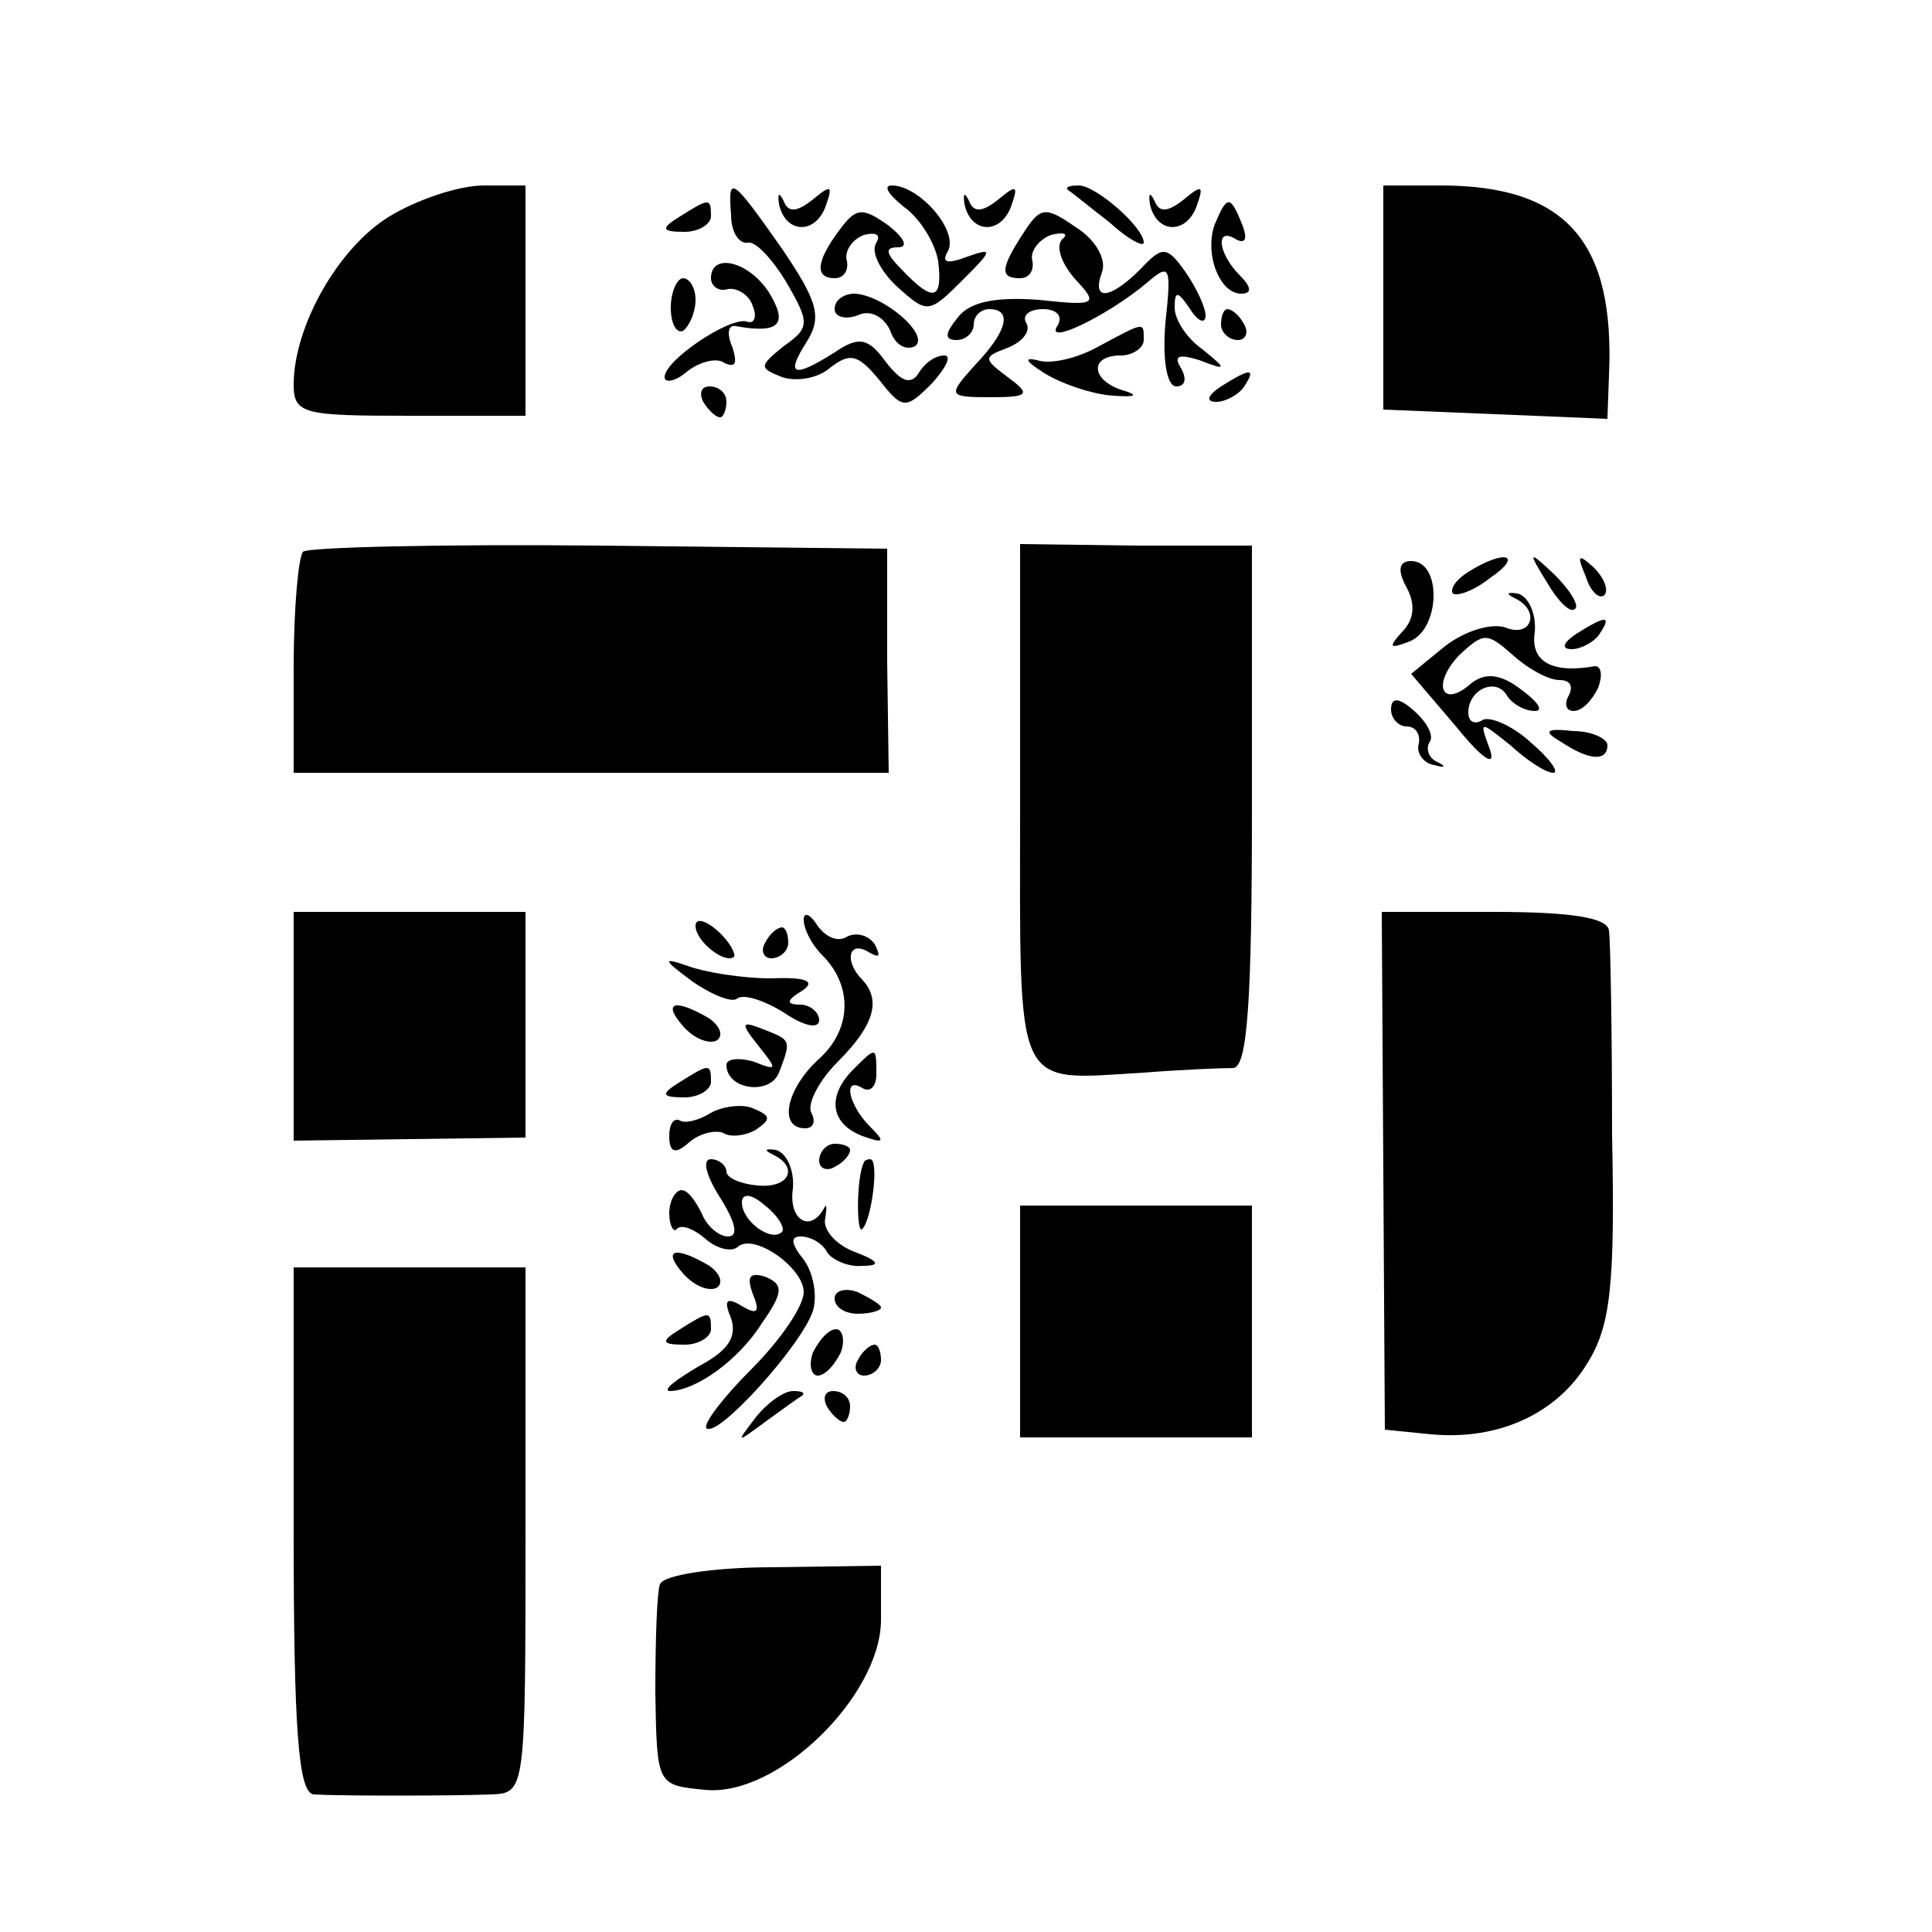
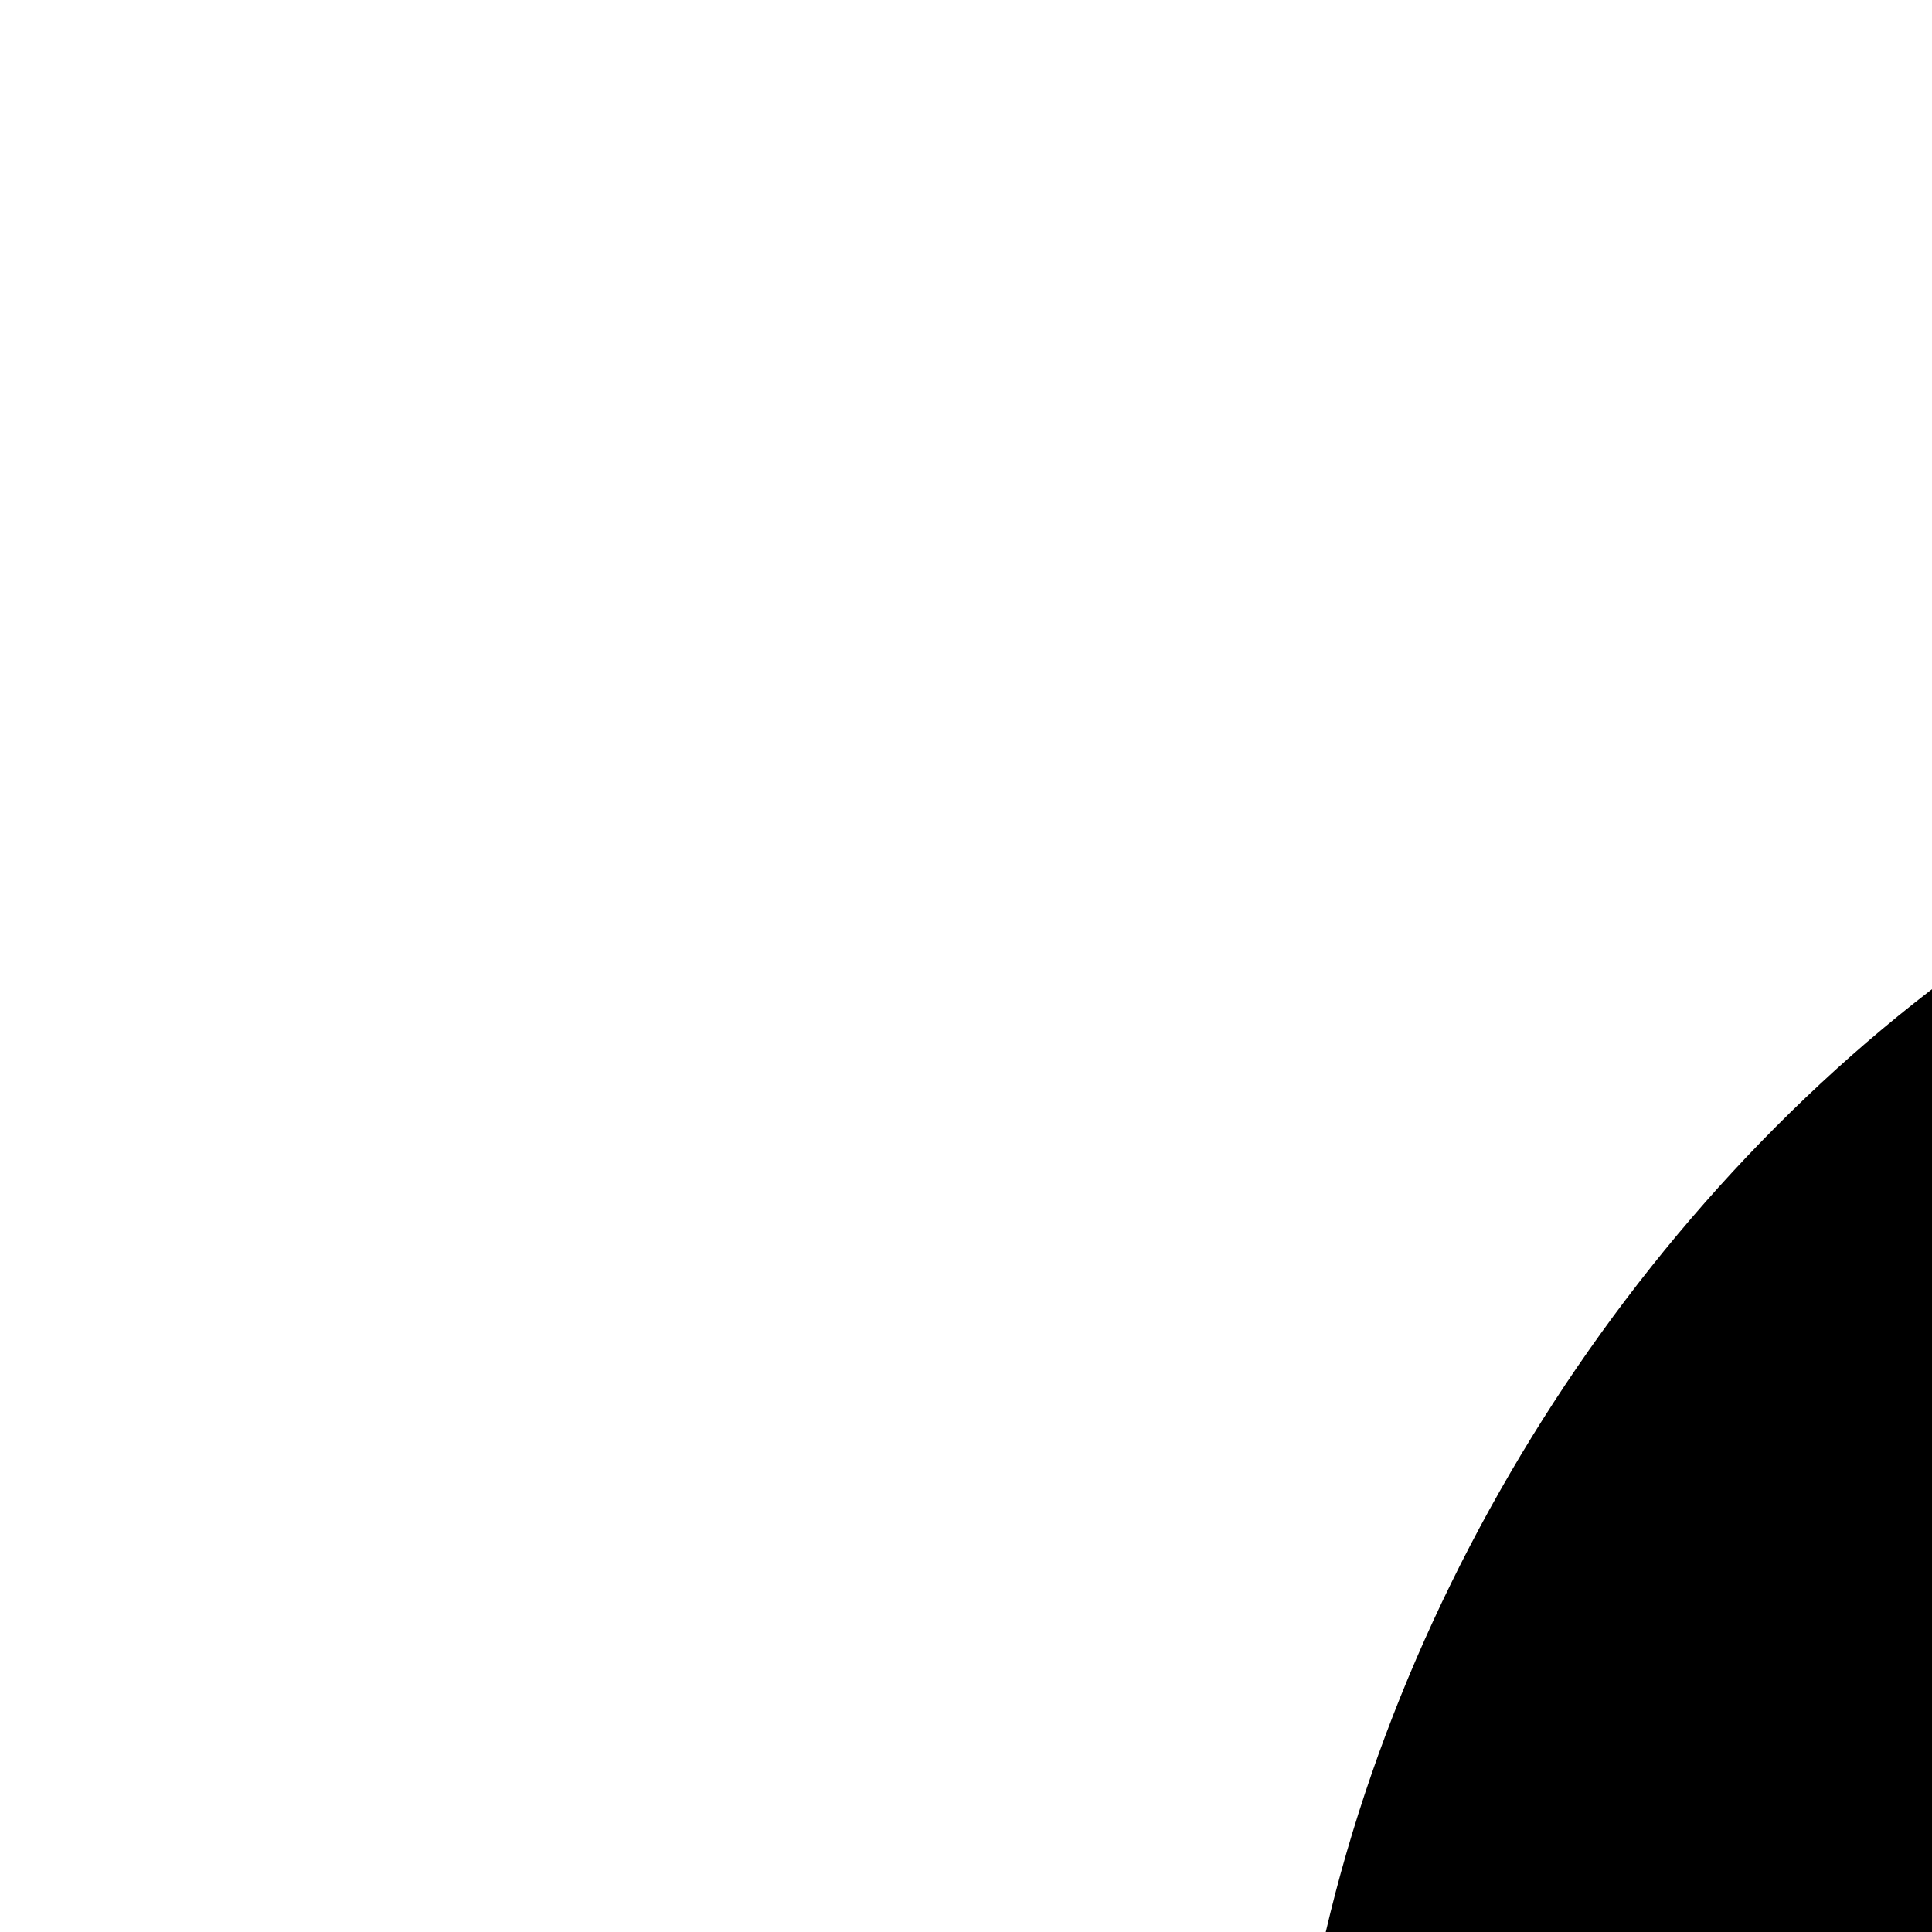
- <svg xmlns="http://www.w3.org/2000/svg" version="1.0" width="125pt" height="125pt" viewBox="0 0 125 125" preserveAspectRatio="xMidYMid meet">
-   <g transform="translate(0,125) scale(0.1,-0.1)" fill="#000000" stroke="none">
-     <path d="M252 1110 c-33 -20 -62 -71 -62 -109 0 -19 7 -20 75 -20 l75 0 0 75 0 74 -27 0 c-16 0 -43 -9 -61 -20z" />
-     <path d="M473 1111 c0 -11 5 -19 11 -18 5 1 16 -11 25 -26 15 -26 15 -29 -2 -41 -16 -13 -16 -14 -1 -20 9 -3 23 -1 31 6 13 10 18 9 32 -8 15 -19 17 -19 34 -2 9 10 13 18 8 18 -6 0 -13 -5 -17 -12 -5 -7 -11 -5 -21 8 -11 15 -17 17 -33 6 -27 -17 -32 -15 -18 7 10 16 7 26 -16 60 -33 47 -35 48 -33 22z" />
-     <path d="M504 1118 c4 -19 23 -20 30 -2 5 14 4 15 -8 5 -10 -8 -16 -9 -19 -1 -3 6 -4 5 -3 -2z" />
-     <path d="M585 1116 c10 -7 20 -23 22 -35 3 -25 -3 -27 -23 -6 -11 11 -12 15 -3 15 7 0 4 6 -6 14 -17 12 -21 12 -32 -3 -15 -20 -16 -31 -3 -31 6 0 9 5 8 11 -2 6 3 14 11 17 8 2 11 0 8 -5 -4 -6 3 -19 14 -29 19 -17 20 -17 42 5 19 19 20 21 3 15 -13 -5 -17 -4 -13 3 8 13 -18 43 -36 43 -6 0 -2 -6 8 -14z" />
-     <path d="M624 1118 c4 -19 23 -20 30 -2 5 14 4 15 -8 5 -10 -8 -16 -9 -19 -1 -3 6 -4 5 -3 -2z" />
-     <path d="M691 1127 c2 -1 14 -11 27 -21 12 -11 22 -16 22 -13 0 10 -31 37 -42 37 -6 0 -9 -1 -7 -3z" />
-     <path d="M744 1118 c4 -19 23 -20 30 -2 5 14 4 15 -8 5 -10 -8 -16 -9 -19 -1 -3 6 -4 5 -3 -2z" />
-     <path d="M895 1057 l0 -72 73 -3 72 -3 1 28 c4 87 -28 123 -109 123 l-37 0 0 -73z" />
-     <path d="M440 1110 c-13 -8 -12 -10 3 -10 9 0 17 5 17 10 0 12 -1 12 -20 0z" />
-     <path d="M662 1099 c-15 -23 -15 -29 -2 -29 6 0 9 5 8 11 -2 6 4 14 12 17 8 2 12 1 7 -3 -4 -5 0 -16 9 -26 15 -16 13 -17 -24 -13 -27 2 -44 -1 -52 -11 -9 -11 -9 -15 -1 -15 6 0 11 5 11 10 0 6 5 10 10 10 15 0 12 -14 -9 -36 -18 -20 -18 -21 10 -21 25 0 26 2 11 13 -16 12 -16 13 0 19 10 4 15 11 12 16 -3 5 2 9 11 9 9 0 13 -5 9 -11 -8 -13 33 7 58 28 15 13 16 11 12 -26 -2 -24 1 -41 7 -41 6 0 7 5 3 12 -5 8 -1 9 12 5 18 -7 18 -6 2 7 -10 7 -18 19 -18 27 0 11 2 11 10 -1 5 -8 10 -10 10 -4 0 5 -6 18 -13 28 -12 17 -15 17 -29 2 -20 -20 -32 -21 -25 -2 3 8 -4 21 -17 29 -20 14 -23 13 -34 -4z" />
-     <path d="M786 1105 c-7 -19 3 -45 17 -45 7 0 7 4 -1 12 -14 14 -16 32 -2 23 6 -3 7 1 4 9 -8 20 -10 20 -18 1z" />
-     <path d="M460 1070 c0 -5 5 -9 11 -7 6 1 14 -4 16 -11 3 -7 1 -12 -4 -10 -11 3 -53 -25 -53 -36 0 -4 7 -3 15 4 8 6 19 9 24 5 7 -3 8 0 5 10 -4 9 -3 15 2 14 28 -5 34 1 22 21 -13 21 -38 27 -38 10z" />
-     <path d="M434 1051 c0 -11 4 -17 8 -15 4 3 8 12 8 20 0 8 -4 14 -8 14 -4 0 -8 -9 -8 -19z" />
-     <path d="M540 1050 c0 -5 7 -7 15 -4 8 4 17 -1 21 -10 3 -9 10 -13 16 -10 10 7 -20 33 -39 34 -7 0 -13 -4 -13 -10z" />
-     <path d="M790 1040 c0 -5 5 -10 11 -10 5 0 7 5 4 10 -3 6 -8 10 -11 10 -2 0 -4 -4 -4 -10z" />
-     <path d="M711 1026 c-14 -8 -32 -12 -40 -9 -9 2 -7 -1 4 -8 11 -7 31 -14 45 -15 14 -1 17 0 8 3 -22 6 -24 23 -3 23 8 0 15 5 15 10 0 12 1 12 -29 -4z" />
-     <path d="M790 1000 c-9 -6 -10 -10 -3 -10 6 0 15 5 18 10 8 12 4 12 -15 0z" />
-     <path d="M455 990 c3 -5 8 -10 11 -10 2 0 4 5 4 10 0 6 -5 10 -11 10 -5 0 -7 -4 -4 -10z" />
-     <path d="M196 893 c-3 -4 -6 -37 -6 -75 l0 -68 193 0 192 0 -1 72 0 73 -186 2 c-102 1 -189 -1 -192 -4z" />
-     <path d="M660 730 c0 -189 -5 -179 80 -174 25 2 51 3 58 3 9 1 12 42 12 169 l0 169 -75 0 -75 1 0 -168z" />
-     <path d="M910 870 c6 -11 5 -21 -3 -29 -9 -10 -8 -11 5 -6 20 8 21 52 1 52 -8 0 -9 -6 -3 -17z" />
-     <path d="M950 880 c-8 -5 -12 -11 -10 -14 3 -2 14 2 24 10 22 15 10 19 -14 4z" />
-     <path d="M1001 873 c7 -12 15 -20 18 -17 3 2 -3 12 -13 22 -17 16 -18 16 -5 -5z" />
-     <path d="M1026 877 c3 -10 9 -15 12 -12 3 3 0 11 -7 18 -10 9 -11 8 -5 -6z" />
-     <path d="M980 863 c17 -8 11 -26 -6 -19 -9 3 -26 -2 -39 -12 l-22 -18 29 -34 c17 -21 26 -27 22 -15 -7 19 -7 19 13 3 11 -10 23 -18 28 -18 4 0 -2 9 -15 20 -12 11 -27 17 -31 14 -5 -3 -9 -1 -9 5 0 15 18 23 25 11 3 -5 11 -10 18 -10 6 0 2 6 -9 14 -13 10 -23 11 -32 4 -19 -17 -26 -1 -8 18 16 15 18 15 35 0 10 -9 23 -16 30 -16 7 0 9 -4 6 -10 -3 -5 -2 -10 3 -10 6 0 12 7 16 15 3 8 2 14 -2 14 -28 -5 -42 3 -39 22 1 12 -4 23 -11 25 -7 1 -8 0 -2 -3z" />
-     <path d="M1020 840 c-9 -6 -10 -10 -3 -10 6 0 15 5 18 10 8 12 4 12 -15 0z" />
-     <path d="M900 791 c0 -6 5 -11 10 -11 6 0 9 -5 8 -11 -2 -6 3 -13 10 -14 7 -2 8 -1 2 2 -5 2 -8 8 -5 13 3 4 -2 13 -10 20 -10 9 -15 9 -15 1z" />
-     <path d="M1010 770 c18 -12 30 -13 30 -2 0 4 -10 9 -22 9 -18 2 -20 0 -8 -7z" />
-     <path d="M190 586 l0 -74 75 1 75 1 0 73 0 73 -75 0 -75 0 0 -74z" />
-     <path d="M450 651 c0 -10 19 -25 25 -20 1 2 -3 10 -11 17 -8 7 -14 8 -14 3z" />
-     <path d="M520 655 c0 -6 5 -16 12 -23 20 -20 19 -48 -2 -67 -21 -19 -27 -45 -9 -45 5 0 7 4 4 10 -3 5 4 20 17 33 24 24 28 40 16 53 -12 12 -9 26 4 18 7 -4 8 -3 4 5 -4 6 -12 8 -18 5 -6 -4 -14 0 -19 7 -5 8 -9 9 -9 4z" />
-     <path d="M895 493 l1 -168 30 -3 c43 -4 81 13 101 46 15 24 18 50 16 148 0 65 -1 125 -2 132 -1 8 -23 12 -74 12 l-73 0 1 -167z" />
-     <path d="M495 640 c-3 -5 -1 -10 4 -10 6 0 11 5 11 10 0 6 -2 10 -4 10 -3 0 -8 -4 -11 -10z" />
-     <path d="M448 615 c13 -9 26 -14 29 -11 4 3 17 -1 30 -9 13 -9 23 -11 23 -5 0 5 -6 10 -12 10 -10 0 -9 3 1 9 9 6 3 9 -20 8 -19 0 -43 4 -54 8 -17 6 -16 4 3 -10z" />
-     <path d="M442 586 c7 -8 17 -12 22 -9 4 3 2 9 -5 14 -22 13 -31 11 -17 -5z" />
-     <path d="M491 573 c12 -15 12 -16 -3 -10 -10 3 -18 2 -18 -2 0 -16 28 -20 34 -5 8 21 8 21 -10 28 -15 6 -15 4 -3 -11z" />
-     <path d="M552 558 c-17 -17 -15 -35 6 -43 14 -5 15 -4 5 6 -14 14 -18 33 -5 25 5 -3 9 1 9 9 0 18 0 18 -15 3z" />
-     <path d="M440 550 c-13 -8 -12 -10 3 -10 9 0 17 5 17 10 0 12 -1 12 -20 0z" />
-     <path d="M460 530 c-8 -5 -17 -7 -20 -5 -4 2 -7 -2 -7 -10 0 -11 4 -12 13 -4 7 6 17 8 22 6 4 -3 14 -2 21 2 10 7 10 9 -2 14 -7 3 -20 1 -27 -3z" />
-     <path d="M500 503 c17 -8 11 -22 -10 -20 -11 1 -20 5 -20 9 0 4 -5 8 -10 8 -6 0 -3 -11 6 -25 10 -16 12 -25 5 -25 -6 0 -14 7 -17 15 -4 8 -9 15 -13 15 -4 0 -8 -7 -8 -15 0 -8 3 -13 5 -10 3 3 11 0 19 -7 7 -6 16 -8 20 -5 10 10 43 -13 43 -29 0 -9 -15 -31 -34 -50 -18 -18 -31 -35 -29 -38 7 -7 62 54 69 76 3 10 0 25 -6 33 -8 10 -9 15 -2 15 6 0 14 -4 17 -10 3 -5 14 -10 23 -9 12 0 11 3 -5 9 -13 5 -21 15 -19 22 1 7 1 10 -1 6 -9 -16 -23 -7 -20 13 1 12 -4 23 -11 25 -7 1 -8 0 -2 -3z m6 -50 c-7 -7 -26 7 -26 19 0 6 6 6 15 -2 9 -7 13 -15 11 -17z" />
-     <path d="M530 499 c0 -5 5 -7 10 -4 6 3 10 8 10 11 0 2 -4 4 -10 4 -5 0 -10 -5 -10 -11z" />
-     <path d="M559 498 c-5 -9 -5 -48 -1 -43 6 6 11 45 5 45 -2 0 -4 -1 -4 -2z" />
-     <path d="M660 395 l0 -75 75 0 75 0 0 75 0 75 -75 0 -75 0 0 -75z" />
-     <path d="M442 426 c7 -8 17 -12 22 -9 4 3 2 9 -5 14 -22 13 -31 11 -17 -5z" />
-     <path d="M190 260 c0 -129 3 -170 13 -171 17 -1 87 -1 115 0 22 1 22 2 22 171 l0 170 -75 0 -75 0 0 -170z" />
-     <path d="M487 413 c5 -12 3 -14 -7 -8 -10 6 -12 4 -7 -8 4 -12 -2 -21 -21 -31 -15 -9 -23 -15 -19 -16 17 0 45 20 60 44 14 20 14 25 2 30 -10 3 -12 0 -8 -11z" />
-     <path d="M540 410 c0 -6 7 -10 15 -10 8 0 15 2 15 4 0 2 -7 6 -15 10 -8 3 -15 1 -15 -4z" />
-     <path d="M440 390 c-13 -8 -12 -10 3 -10 9 0 17 5 17 10 0 12 -1 12 -20 0z" />
-     <path d="M526 375 c-3 -8 -1 -15 3 -15 5 0 11 7 15 15 3 8 1 15 -3 15 -5 0 -11 -7 -15 -15z" />
-     <path d="M555 370 c-3 -5 -1 -10 4 -10 6 0 11 5 11 10 0 6 -2 10 -4 10 -3 0 -8 -4 -11 -10z" />
-     <path d="M489 333 c-13 -17 -13 -17 6 -3 11 8 22 16 24 17 2 2 0 3 -6 3 -6 0 -17 -8 -24 -17z" />
-     <path d="M535 340 c3 -5 8 -10 11 -10 2 0 4 5 4 10 0 6 -5 10 -11 10 -5 0 -7 -4 -4 -10z" />
-     <path d="M427 225 c-2 -5 -3 -37 -3 -70 1 -60 1 -60 32 -63 47 -5 114 61 114 110 l0 35 -70 -1 c-38 0 -71 -5 -73 -11z" />
+ <svg xmlns="http://www.w3.org/2000/svg" version="1.0" width="130pt" height="130pt" viewBox="0 0 130 130" preserveAspectRatio="xMidYMid meet">
+   <g transform="translate(0,500) scale(0.1,-0.1)" fill="#000000" stroke="none">
+     <path d="M2328 4685 c-2 -2 -30 -6 -63 -9 -130 -13 -153 -16 -245 -35 -129 -26 -229 -51 -270 -68 -8 -3 -17 -7 -20 -8 -66 -23 -215 -88 -231 -102 -8 -7 -19 -13 -24 -13 -10 0 -103 -61 -165 -108 -236 -177 -402 -462 -437 -749 -9 -65 -9 -300 0 -353 9 -60 39 -182 53 -215 7 -18 10 -35 7 -39 -4 -3 -1 -6 5 -6 7 0 12 -7 12 -15 0 -17 65 -142 86 -166 8 -8 14 -19 14 -22 0 -12 51 -69 145 -162 107 -106 218 -182 370 -255 122 -58 125 -59 210 -90 33 -13 69 -26 80 -31 11 -4 67 -22 125 -39 58 -17 114 -35 125 -40 18 -7 208 -54 265 -66 45 -9 344 -86 395 -101 186 -57 270 -96 364 -167 58 -44 141 -147 141 -175 0 -10 3 -21 7 -25 24 -24 23 -214 -2 -286 -34 -98 -111 -190 -210 -253 -27 -17 -53 -35 -56 -40 -3 -5 -10 -9 -15 -10 -5 0 -31 -10 -59 -22 -111 -49 -235 -70 -415 -69 -192 1 -275 14 -387 65 -190 85 -285 201 -422 517 -22 52 -56 122 -75 155 -37 65 -108 152 -104 127 2 -8 8 -20 15 -28 7 -7 10 -19 7 -26 -3 -8 -1 -17 4 -20 13 -8 15 -173 2 -181 -6 -3 -8 -11 -5 -16 4 -5 3 -15 -2 -22 -4 -6 -8 -14 -8 -17 -4 -38 -117 -180 -144 -180 -5 0 -15 -8 -20 -17 -6 -10 -11 -14 -11 -9 0 4 -11 1 -24 -7 -34 -23 -69 -30 -165 -33 -59 -2 -93 2 -113 12 -15 8 -28 12 -28 9 0 -2 -21 7 -47 21 -51 28 -156 132 -147 146 3 4 0 8 -5 8 -6 0 -11 9 -11 19 0 11 -4 21 -10 23 -5 2 -11 15 -12 31 -1 15 -8 27 -14 27 -15 0 -17 -138 -3 -197 4 -21 11 -54 14 -73 16 -94 75 -237 153 -370 24 -41 47 -77 50 -80 4 -3 18 -21 31 -40 38 -54 157 -181 237 -251 49 -44 191 -137 262 -173 79 -39 238 -104 273 -110 13 -3 25 -5 27 -7 1 -1 7 -3 12 -4 6 -1 11 -3 13 -5 1 -1 10 -3 21 -5 10 -2 39 -9 65 -15 206 -48 315 -58 621 -55 151 2 286 5 300 8 31 6 105 17 145 22 17 2 30 4 30 5 0 1 13 4 28 6 49 8 270 73 322 95 93 39 200 92 253 126 29 18 56 33 61 33 5 0 11 3 13 8 1 4 30 27 63 51 67 50 183 163 237 231 150 188 250 449 273 708 2 29 7 57 10 62 3 5 1 11 -5 15 -6 4 -7 12 -1 24 6 10 6 23 1 31 -5 8 -5 21 0 31 5 9 7 18 5 20 -2 3 -7 31 -10 64 -16 154 -39 262 -74 350 -130 322 -384 546 -806 710 -112 44 -339 117 -481 155 -89 24 -541 140 -564 145 -8 2 -28 8 -43 14 -15 6 -42 13 -59 16 -17 3 -36 9 -42 13 -6 3 -18 7 -26 9 -8 1 -65 27 -127 58 -144 74 -211 139 -249 240 -13 34 -11 138 3 184 21 71 109 173 176 203 15 7 27 15 27 19 0 13 177 79 229 85 14 1 53 5 86 9 80 9 183 9 274 0 180 -17 267 -53 372 -155 51 -49 119 -135 119 -149 0 -5 4 -11 8 -13 5 -1 33 -48 62 -103 56 -105 109 -191 147 -238 l22 -27 -3 33 c-2 19 -6 39 -10 45 -3 6 -2 14 4 17 8 5 8 11 1 19 -6 7 -8 15 -5 18 3 4 8 21 11 40 3 18 6 38 7 43 4 21 41 91 58 109 9 10 15 23 12 28 -3 4 2 8 11 8 9 0 13 5 10 10 -3 6 1 10 9 10 9 0 16 4 16 9 0 12 90 68 115 73 11 2 23 7 26 11 3 5 25 9 47 10 23 1 42 6 42 10 0 5 4 5 10 2 5 -3 38 -8 71 -10 34 -3 67 -10 75 -16 8 -6 14 -8 14 -5 0 13 96 -50 136 -89 44 -43 84 -106 85 -133 0 -11 4 -9 11 8 11 27 14 167 3 215 -3 17 -9 43 -12 60 -6 36 -41 131 -74 200 -20 42 -101 169 -119 185 -3 3 -25 28 -50 55 -176 196 -434 345 -730 424 -107 28 -240 51 -320 55 -25 2 -51 5 -56 8 -9 6 -410 8 -416 3z" />
+     <path d="M3700 3553 c-68 -17 -110 -43 -159 -99 -127 -145 -83 -373 91 -470 47 -26 63 -29 138 -29 98 0 153 21 218 84 64 62 87 121 87 221 0 75 -4 91 -30 138 -69 127 -209 190 -345 155z" />
+     <path d="M1101 2048 c-132 -23 -237 -136 -254 -272 -15 -121 59 -247 183 -312 55 -29 190 -26 253 5 62 30 118 87 149 148 31 63 33 199 4 253 -70 132 -201 201 -335 178z" />
  </g>
</svg>
